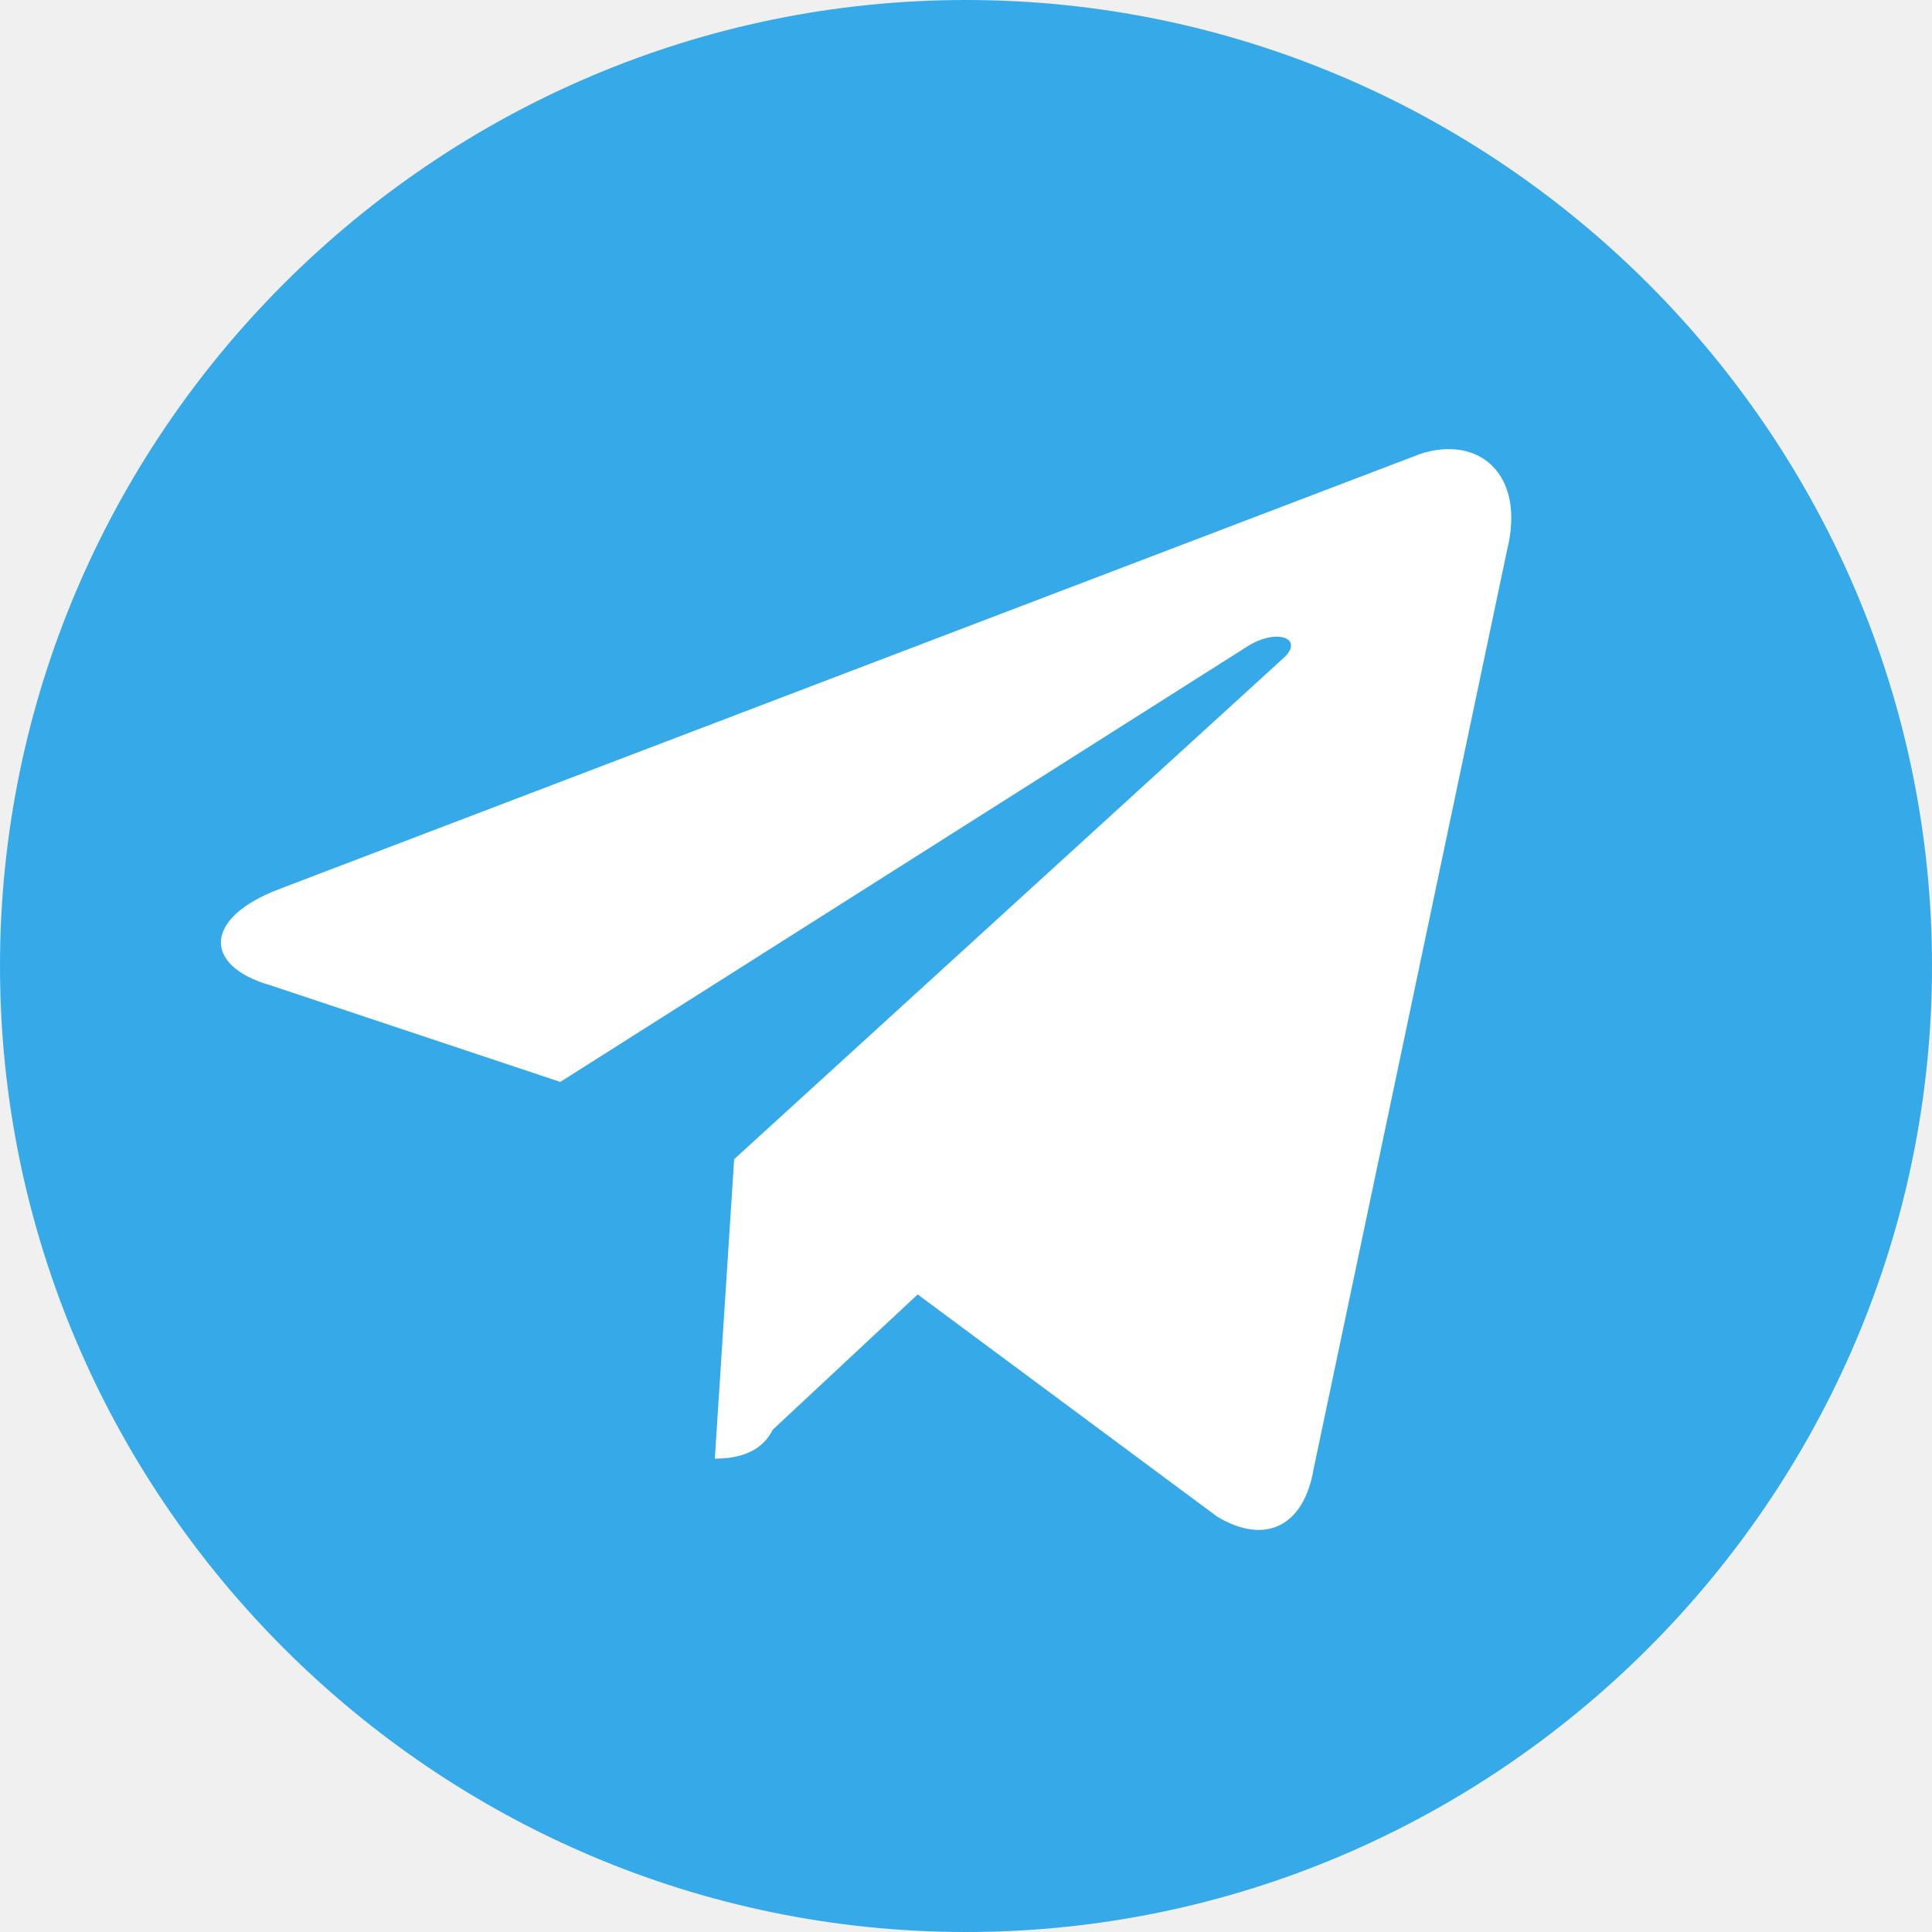
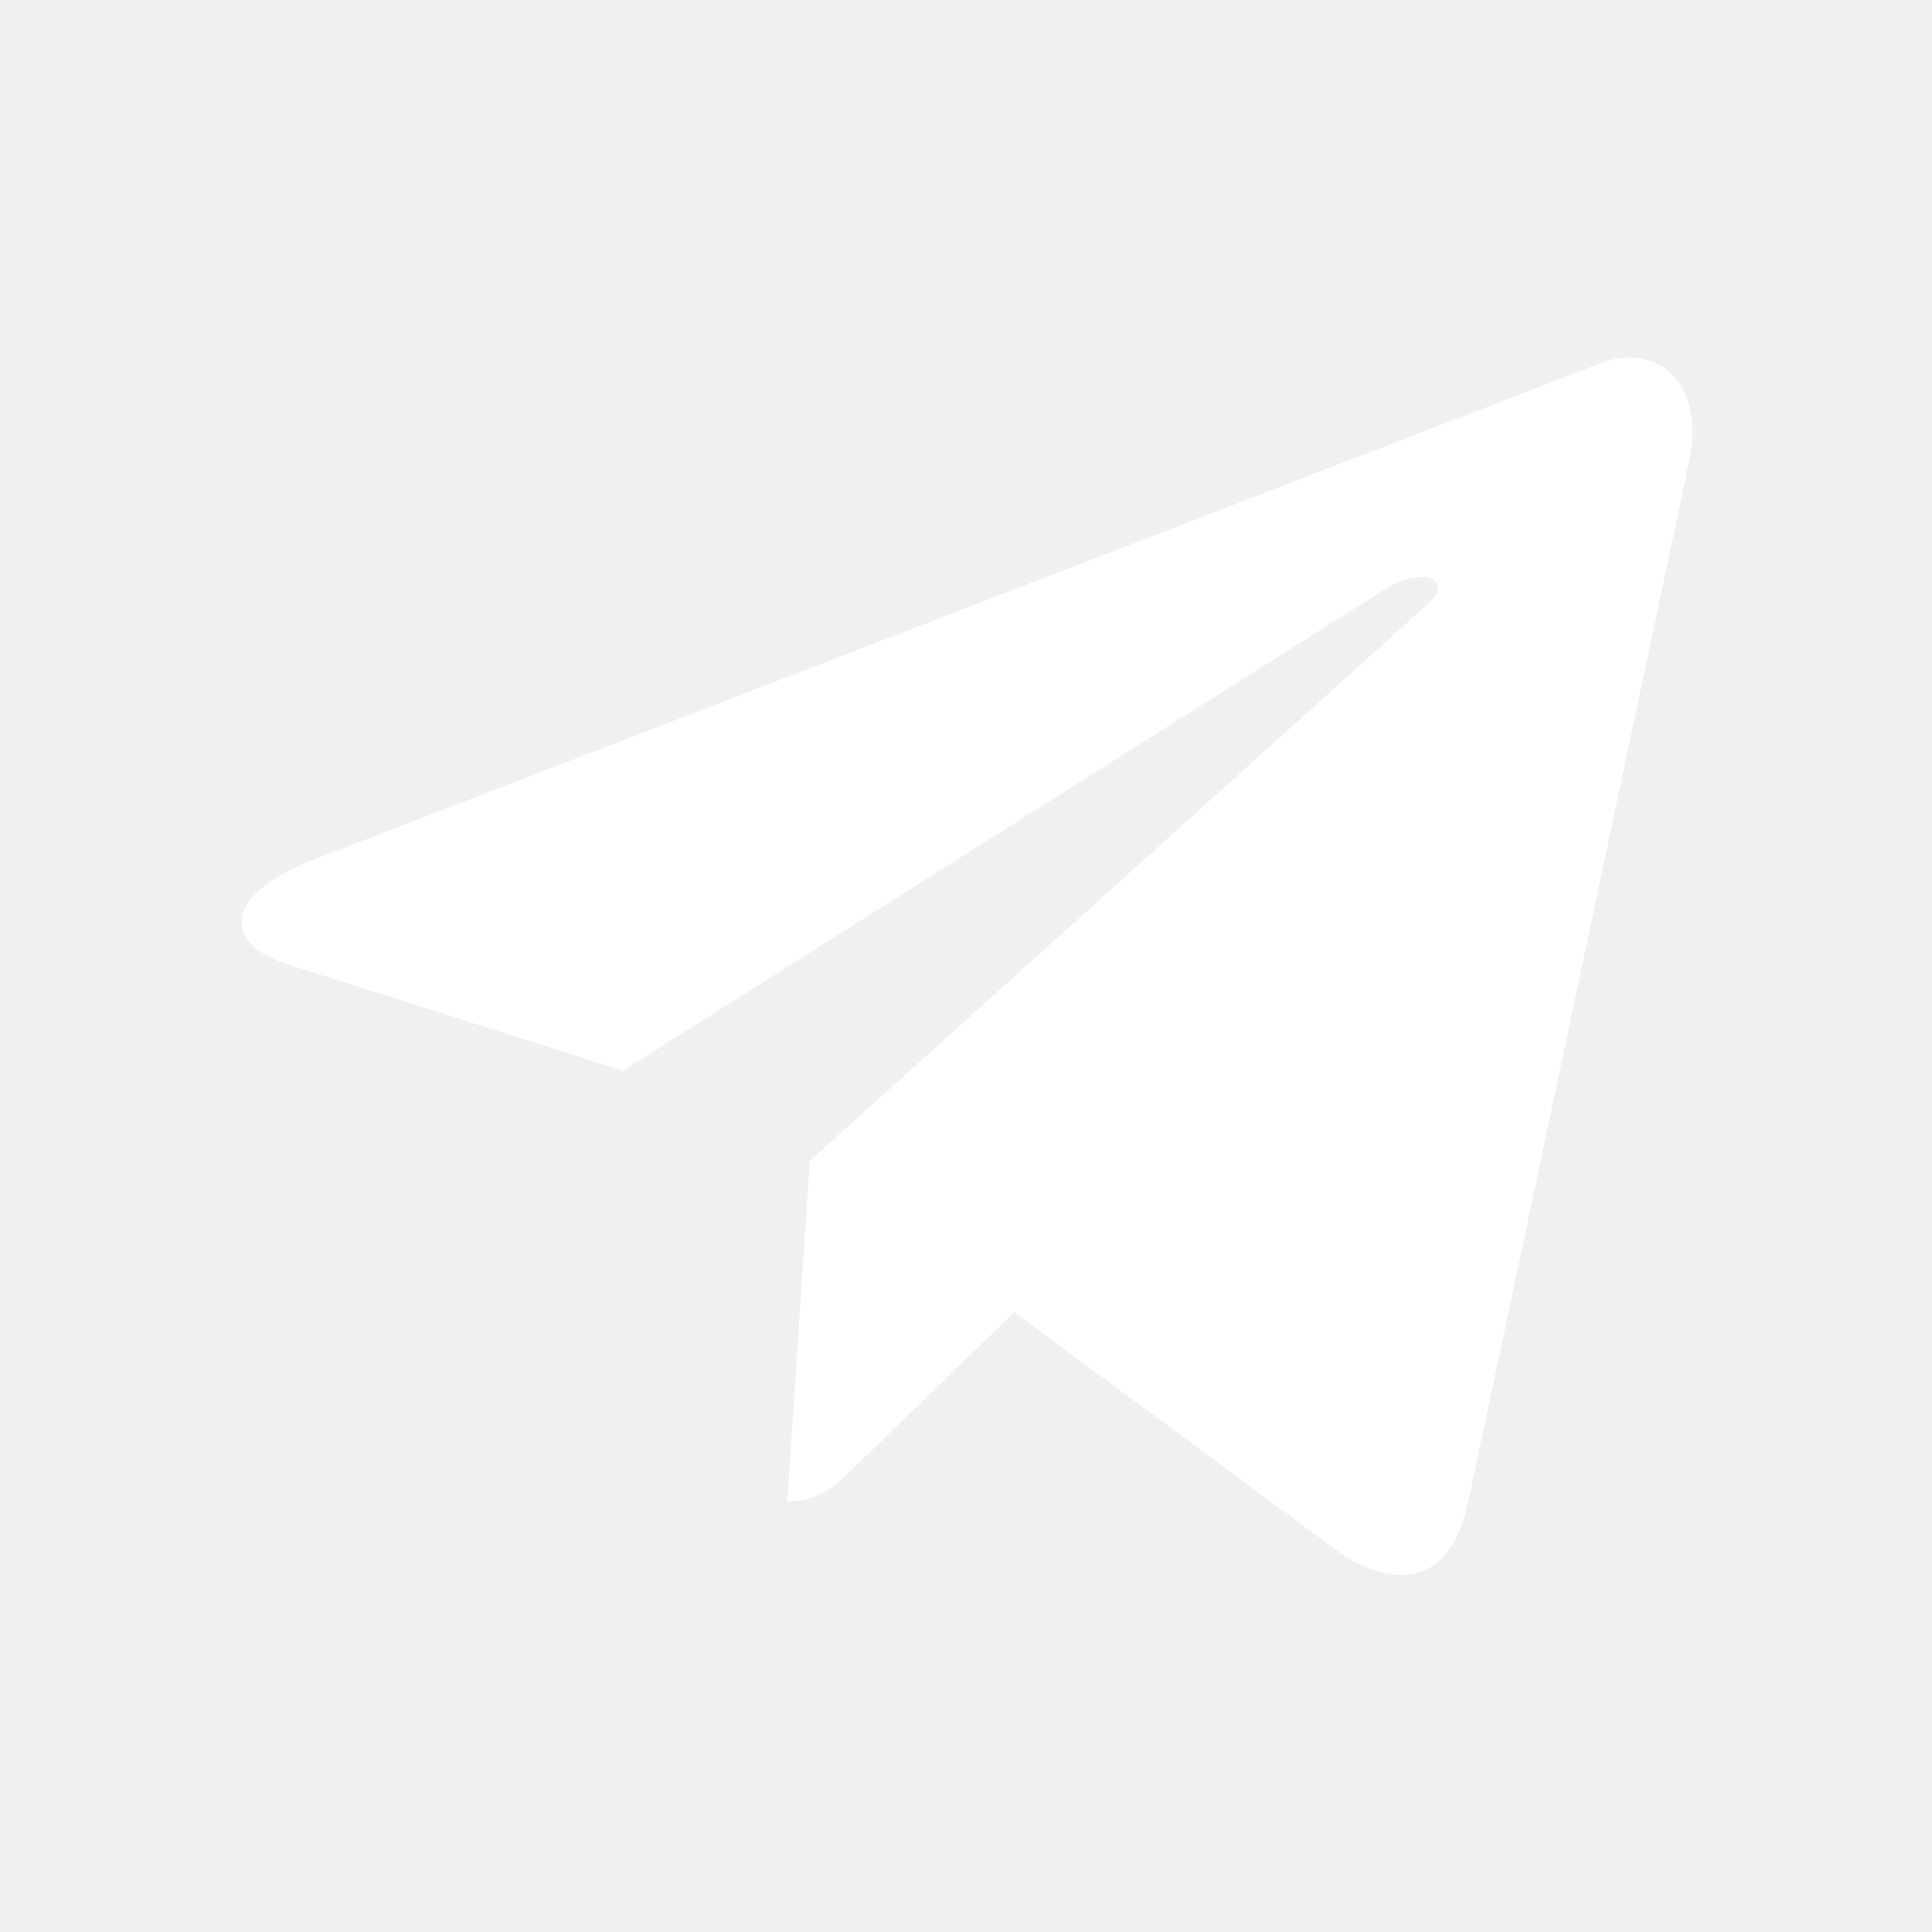
- <svg xmlns="http://www.w3.org/2000/svg" t="1574048252849" class="icon" viewBox="0 0 1024 1024" version="1.1" p-id="1767" width="200" height="200">
-   <path d="M1024 512c0 281.6-230.4 512-512 512S0 793.6 0 512 230.4 0 512 0s512 230.4 512 512z" fill="#36AAE8" p-id="1768" />
-   <path d="M696.32 778.24l102.4-486.4c10.24-40.96-15.36-61.44-46.08-51.2l-604.16 230.4c-40.96 15.36-40.96 40.96-5.12 51.2l153.6 51.2 363.52-230.4c15.36-10.24 30.72-5.12 20.48 5.12L389.12 614.4l-10.24 158.72c15.36 0 25.6-5.12 30.72-15.36l76.8-71.68 158.72 117.76c25.6 15.36 46.08 5.12 51.2-25.6z" fill="#FFFFFF" p-id="1769" />
+ <svg xmlns="http://www.w3.org/2000/svg" t="1577099109264" class="icon" viewBox="0 0 1024 1024" version="1.1" p-id="740" data-darkreader-inline-fill="" width="200" height="200">
+   <defs>
+     <style type="text/css" />
+   </defs>
+   <path d="M417.28 795.733l11.947-180.48 327.68-295.253c14.507-13.227-2.987-19.627-22.187-8.107L330.24 567.467 155.307 512c-37.547-10.667-37.973-36.693 8.533-55.467l681.387-262.827c31.147-14.08 61.013 7.68 49.067 55.467l-116.053 546.56c-8.107 38.827-31.573 48.213-64 30.293L537.6 695.467l-84.907 82.347c-9.813 9.813-17.92 17.92-35.413 17.92z" fill="#ffffff" p-id="741" />
</svg>
